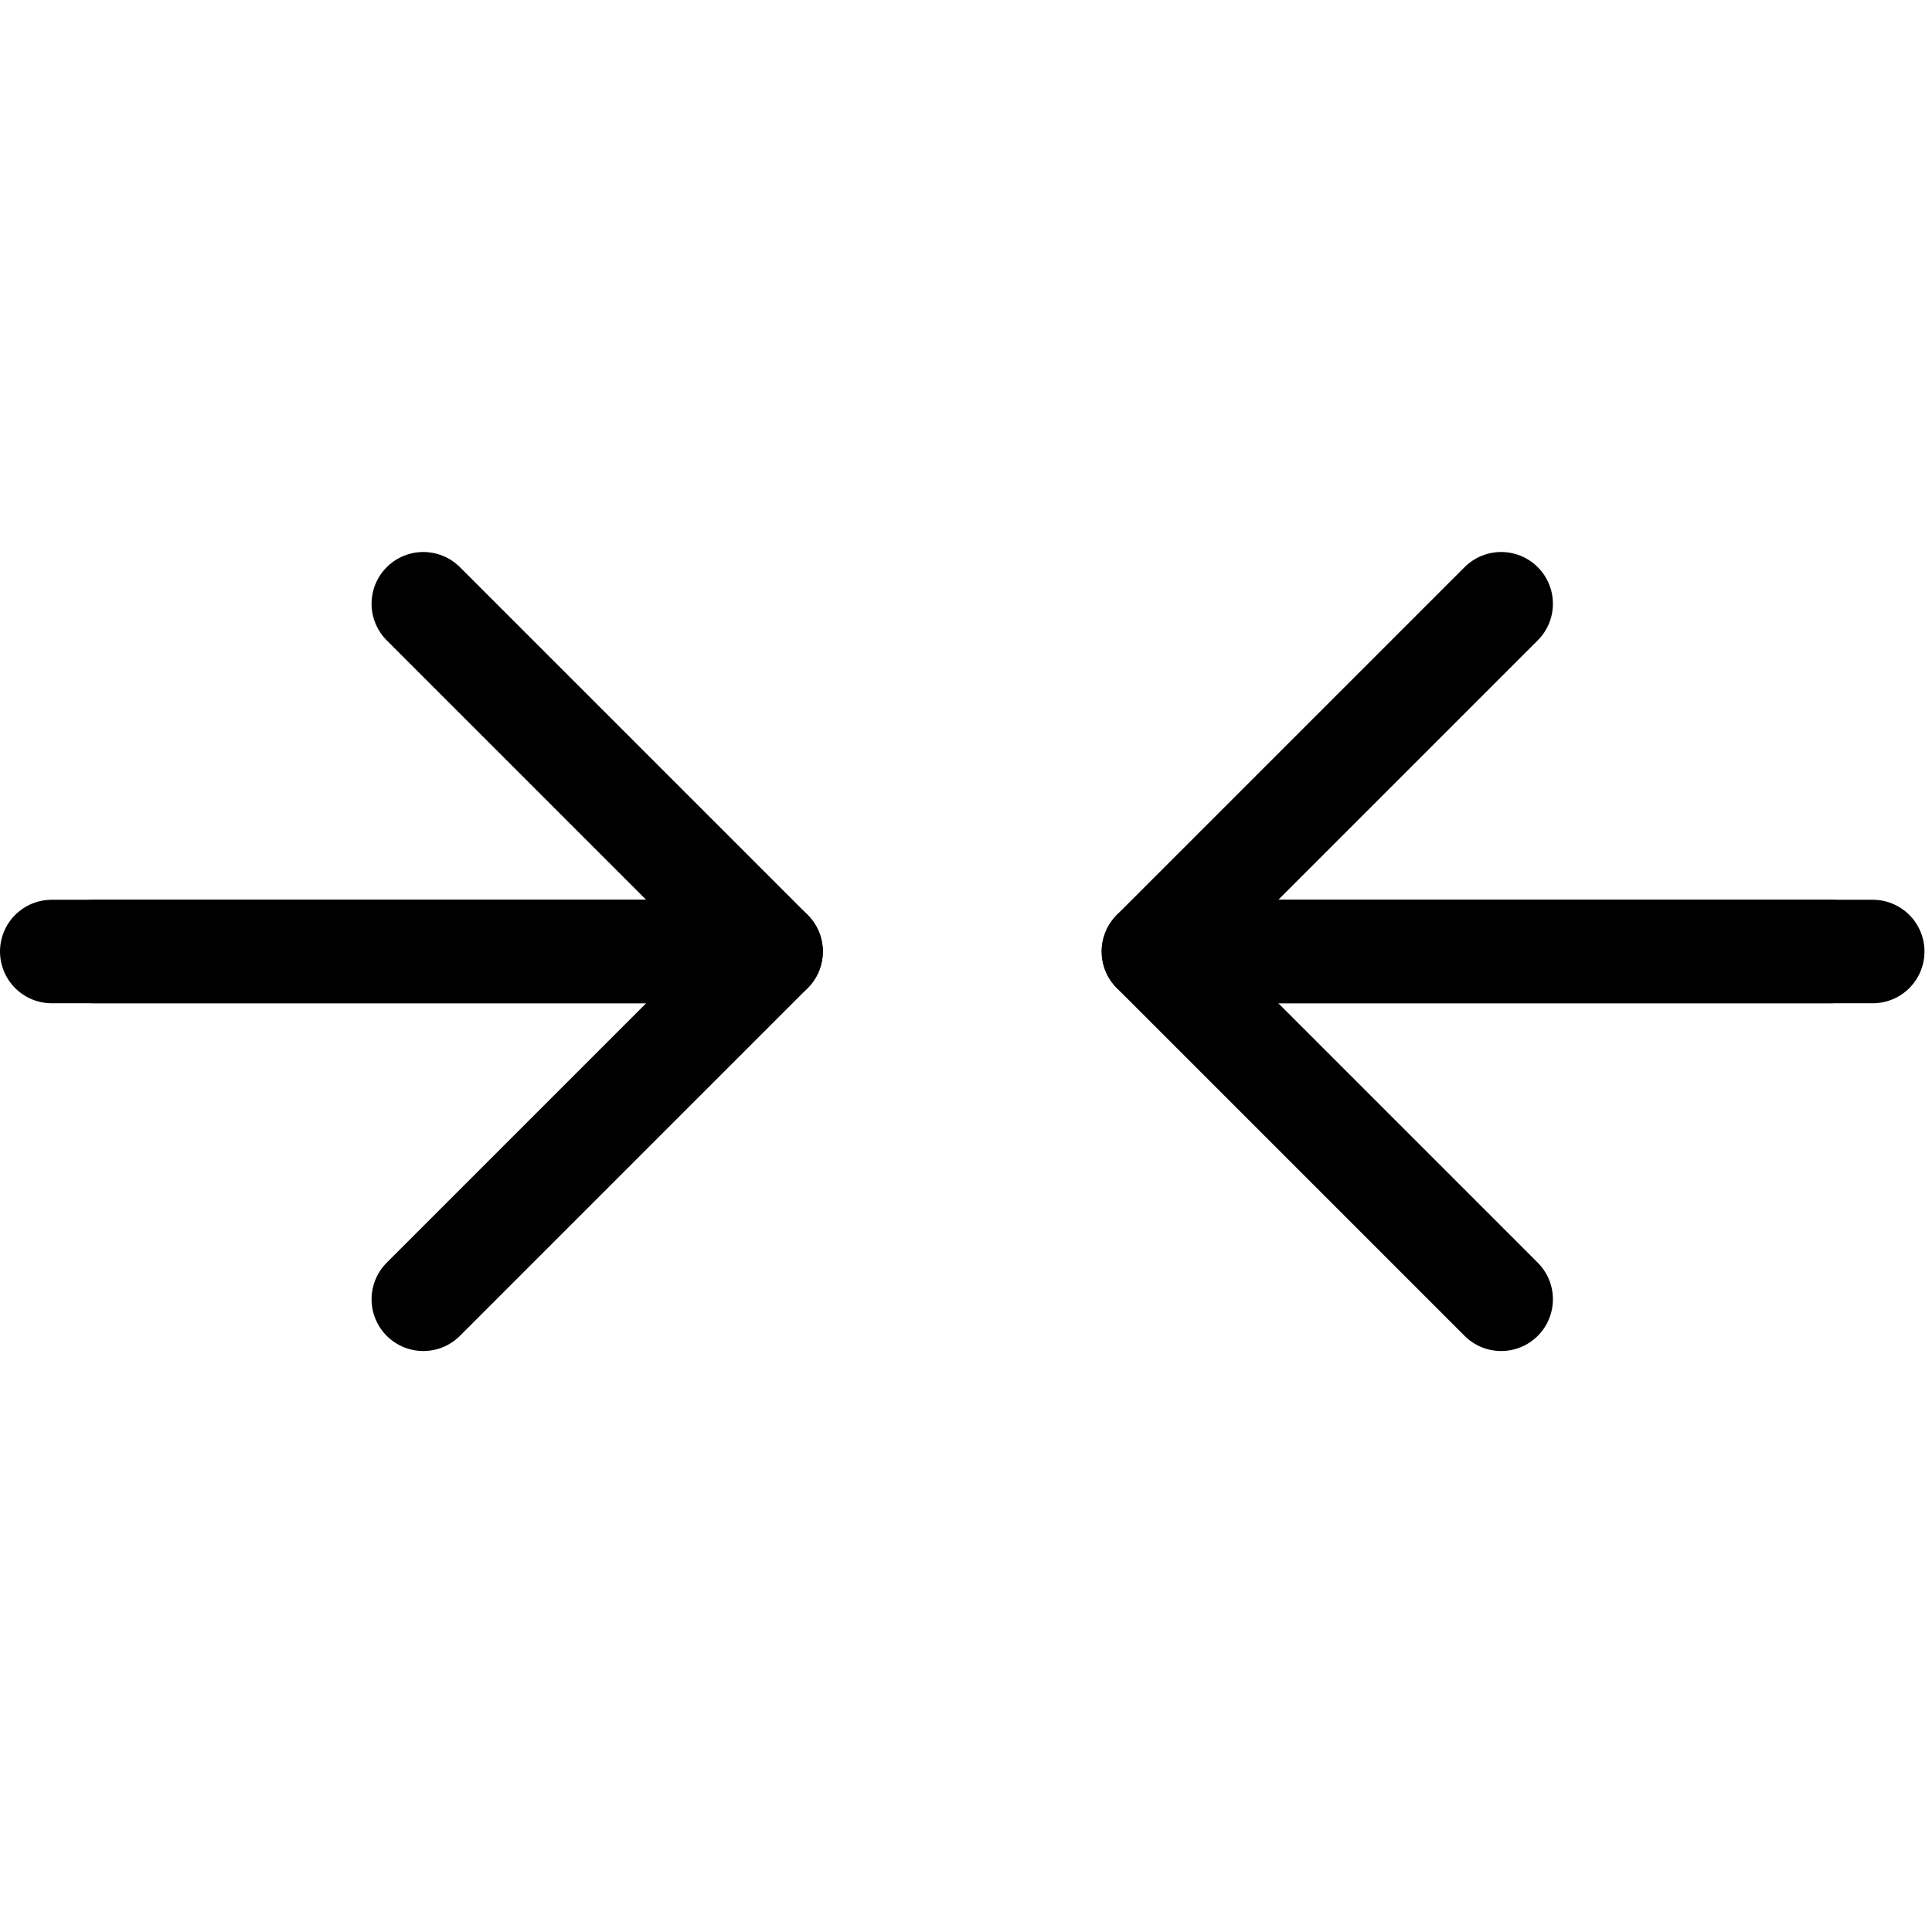
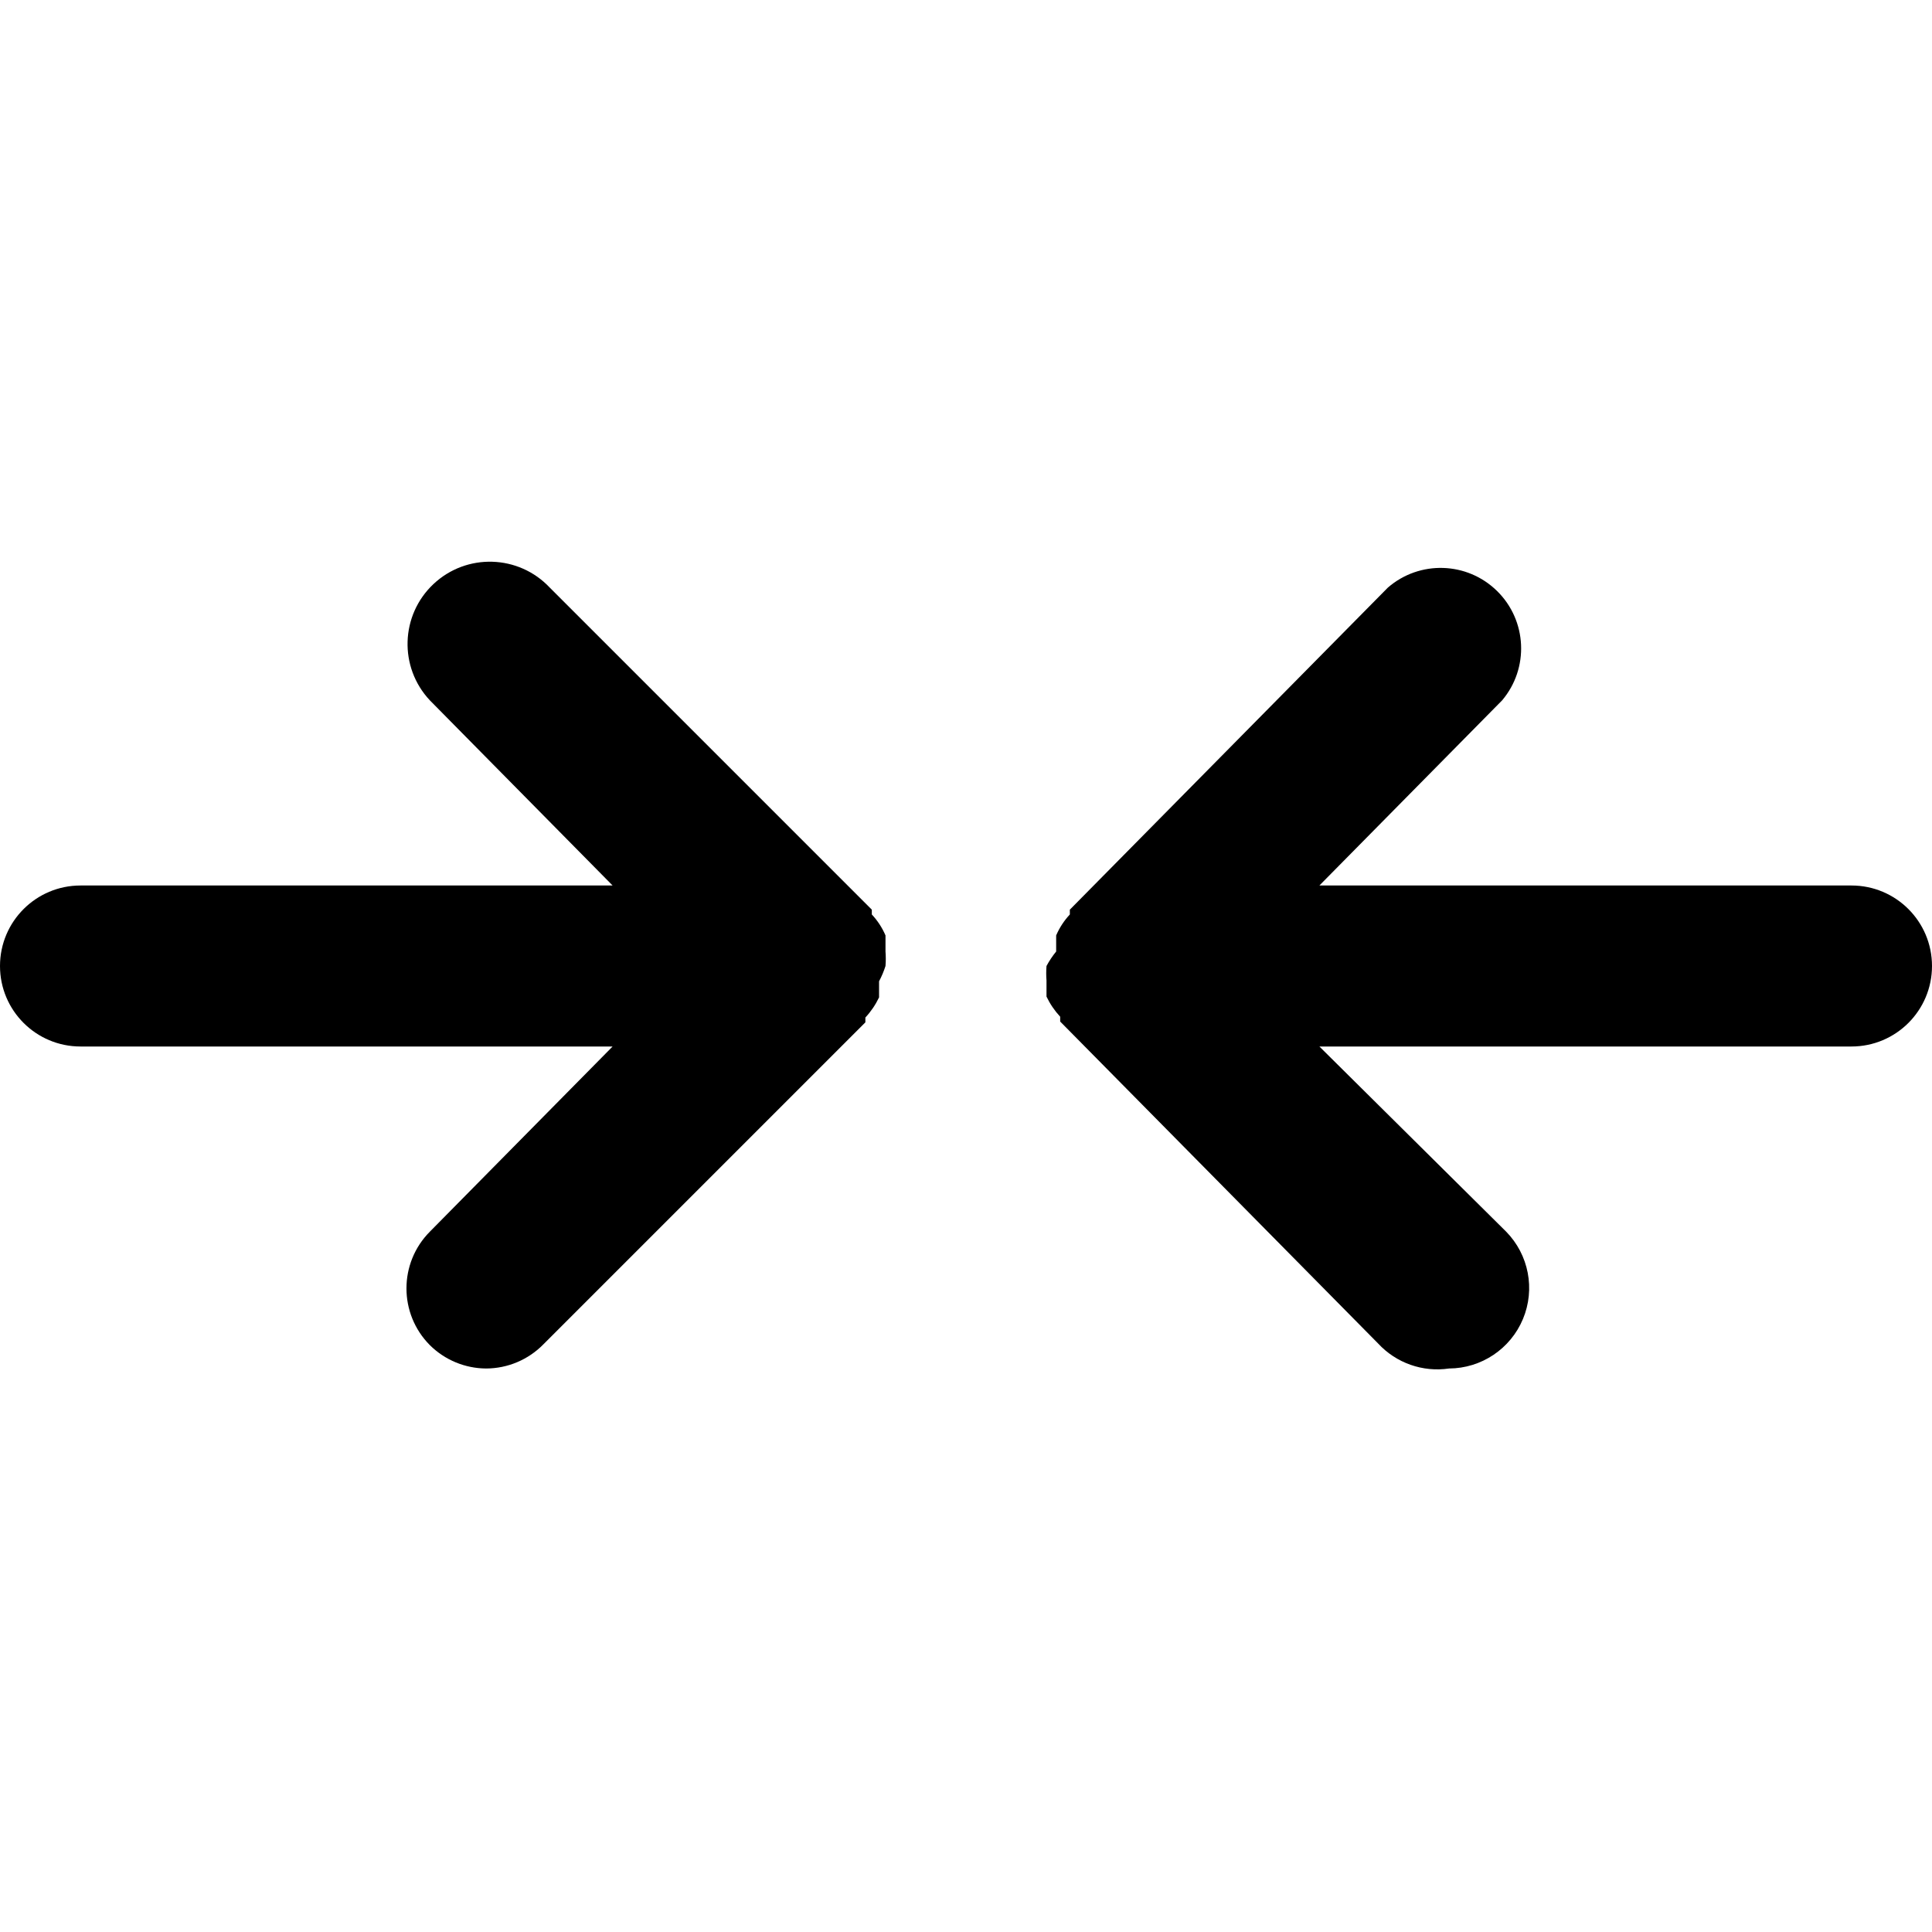
- <svg xmlns="http://www.w3.org/2000/svg" width="28" height="28" viewBox="0 0 28 28">
-   <g stroke="none" stroke-width="1" fill="none" fill-rule="evenodd" stroke-linecap="round" stroke-linejoin="round">
-     <g transform="translate(0, 8)" stroke="currentColor" stroke-width="1.5">
-       <g>
-         <path d="M27.141,5.79 L17.332,5.79" />
-         <polyline points="21.756 10.83 16.716 5.79 21.756 0.75" />
-         <path d="M0.75,5.79 L10.559,5.79" />
-         <polyline points="6.135 0.75 11.175 5.79 6.135 10.83" />
-       </g>
-       <path d="M16.717,5.79 L26.525,5.79" />
-       <path d="M11.175,5.79 L1.366,5.79" />
-     </g>
+ <svg xmlns="http://www.w3.org/2000/svg" width="24" height="24" viewBox="0 0 24 24">
+   <g>
+     <path d="M11,11.82c0-.06,0-.13,0-.2h0a.9.9,0,0,0-.17-.26l0-.06h0l-4-4A1,1,0,0,0,5.34,8.7L7.61,11H1a1,1,0,0,0,0,2H7.61L5.34,15.3a1,1,0,0,0,0,1.41,1,1,0,0,0,.7.29,1,1,0,0,0,.71-.3l4-4h0l0-.06a1,1,0,0,0,.17-.25h0c0-.07,0-.13,0-.2A1.13,1.13,0,0,0,11,12h0A1.13,1.13,0,0,0,11,11.82Z" fill="currentColor" />
+     <path d="M23,11H16.39l2.27-2.3a1,1,0,0,0-1.42-1.4l-3.95,4h0l0,.06a.9.9,0,0,0-.17.26h0c0,.07,0,.14,0,.2A1.13,1.13,0,0,0,13,12h0a1.13,1.13,0,0,0,0,.18c0,.07,0,.13,0,.2h0a1,1,0,0,0,.17.25l0,.06h0l3.95,4A1,1,0,0,0,18,17a1,1,0,0,0,.71-1.7L16.39,13H23a1,1,0,0,0,0-2Z" fill="currentColor" />
  </g>
</svg>
